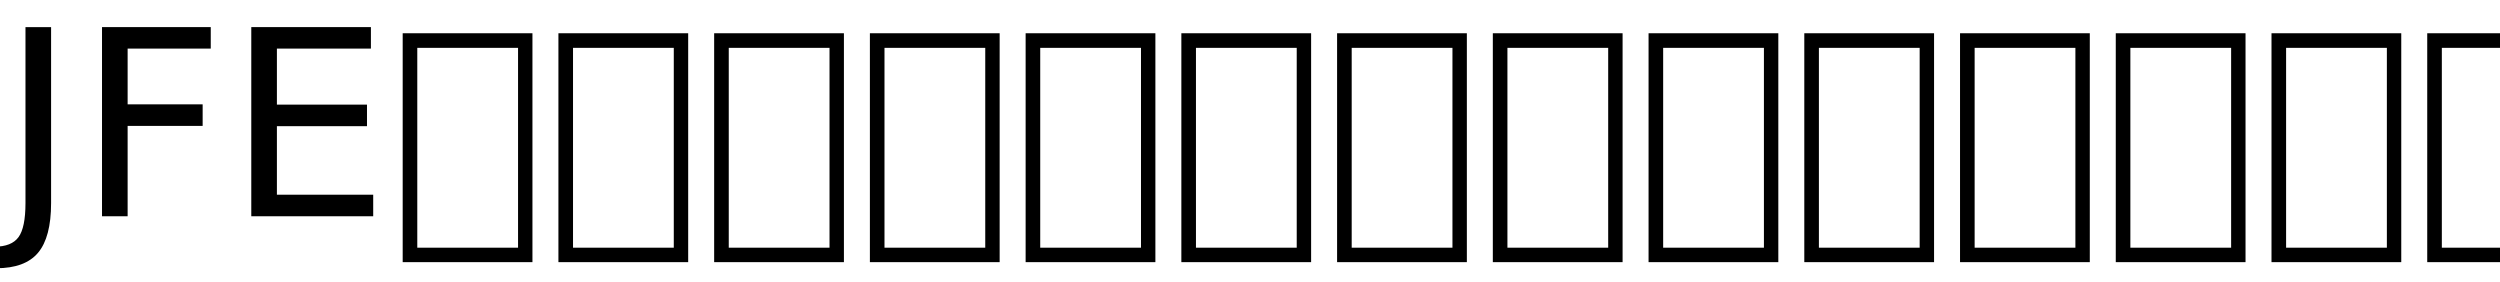
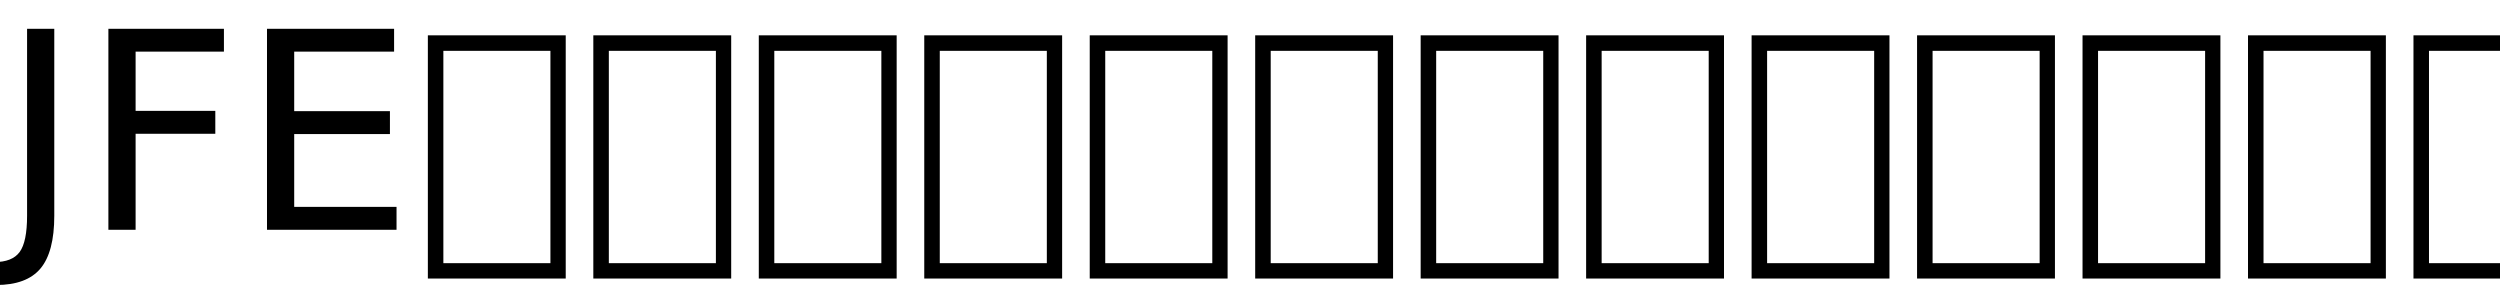
- <svg xmlns="http://www.w3.org/2000/svg" xmlns:xlink="http://www.w3.org/1999/xlink" width="578" height="65" viewBox="0 0 578 65">
+ <svg xmlns="http://www.w3.org/2000/svg" xmlns:xlink="http://www.w3.org/1999/xlink" width="544" height="65" viewBox="0 0 544 65">
  <defs>
    <g>
      <g id="glyph-0-0">
        <path d="M 5.891 -43.734 L 11.812 -43.734 L 11.812 -3.047 C 11.812 2.223 10.805 6.051 8.797 8.438 C 6.797 10.82 3.582 12.016 -0.844 12.016 L -3.109 12.016 L -3.109 7.031 L -1.266 7.031 C 1.359 7.031 3.207 6.297 4.281 4.828 C 5.352 3.367 5.891 0.742 5.891 -3.047 Z M 5.891 -43.734 " />
      </g>
      <g id="glyph-0-1">
        <path d="M 5.891 -43.734 L 31.031 -43.734 L 31.031 -38.766 L 11.812 -38.766 L 11.812 -25.875 L 29.156 -25.875 L 29.156 -20.891 L 11.812 -20.891 L 11.812 0 L 5.891 0 Z M 5.891 -43.734 " />
      </g>
      <g id="glyph-0-2">
        <path d="M 5.891 -43.734 L 33.547 -43.734 L 33.547 -38.766 L 11.812 -38.766 L 11.812 -25.812 L 32.641 -25.812 L 32.641 -20.828 L 11.812 -20.828 L 11.812 -4.984 L 34.078 -4.984 L 34.078 0 L 5.891 0 Z M 5.891 -43.734 " />
      </g>
      <g id="glyph-0-3">
        <path d="M 2.984 10.609 L 2.984 -42.312 L 32.984 -42.312 L 32.984 10.609 Z M 6.359 7.266 L 29.656 7.266 L 29.656 -38.938 L 6.359 -38.938 Z M 6.359 7.266 " />
      </g>
    </g>
  </defs>
  <g fill="rgb(0%, 0%, 0%)" fill-opacity="1">
    <use xlink:href="#glyph-0-0" x="0" y="50" />
    <use xlink:href="#glyph-0-1" x="17.695" y="50" />
    <use xlink:href="#glyph-0-2" x="52.207" y="50" />
    <use xlink:href="#glyph-0-3" x="90.117" y="50" />
    <use xlink:href="#glyph-0-3" x="126.123" y="50" />
    <use xlink:href="#glyph-0-3" x="162.129" y="50" />
    <use xlink:href="#glyph-0-3" x="198.135" y="50" />
    <use xlink:href="#glyph-0-3" x="234.141" y="50" />
    <use xlink:href="#glyph-0-3" x="270.146" y="50" />
    <use xlink:href="#glyph-0-3" x="306.152" y="50" />
    <use xlink:href="#glyph-0-3" x="342.158" y="50" />
    <use xlink:href="#glyph-0-3" x="378.164" y="50" />
    <use xlink:href="#glyph-0-3" x="414.17" y="50" />
    <use xlink:href="#glyph-0-3" x="450.176" y="50" />
    <use xlink:href="#glyph-0-3" x="486.182" y="50" />
    <use xlink:href="#glyph-0-3" x="522.188" y="50" />
    <use xlink:href="#glyph-0-3" x="558.193" y="50" />
  </g>
</svg>
